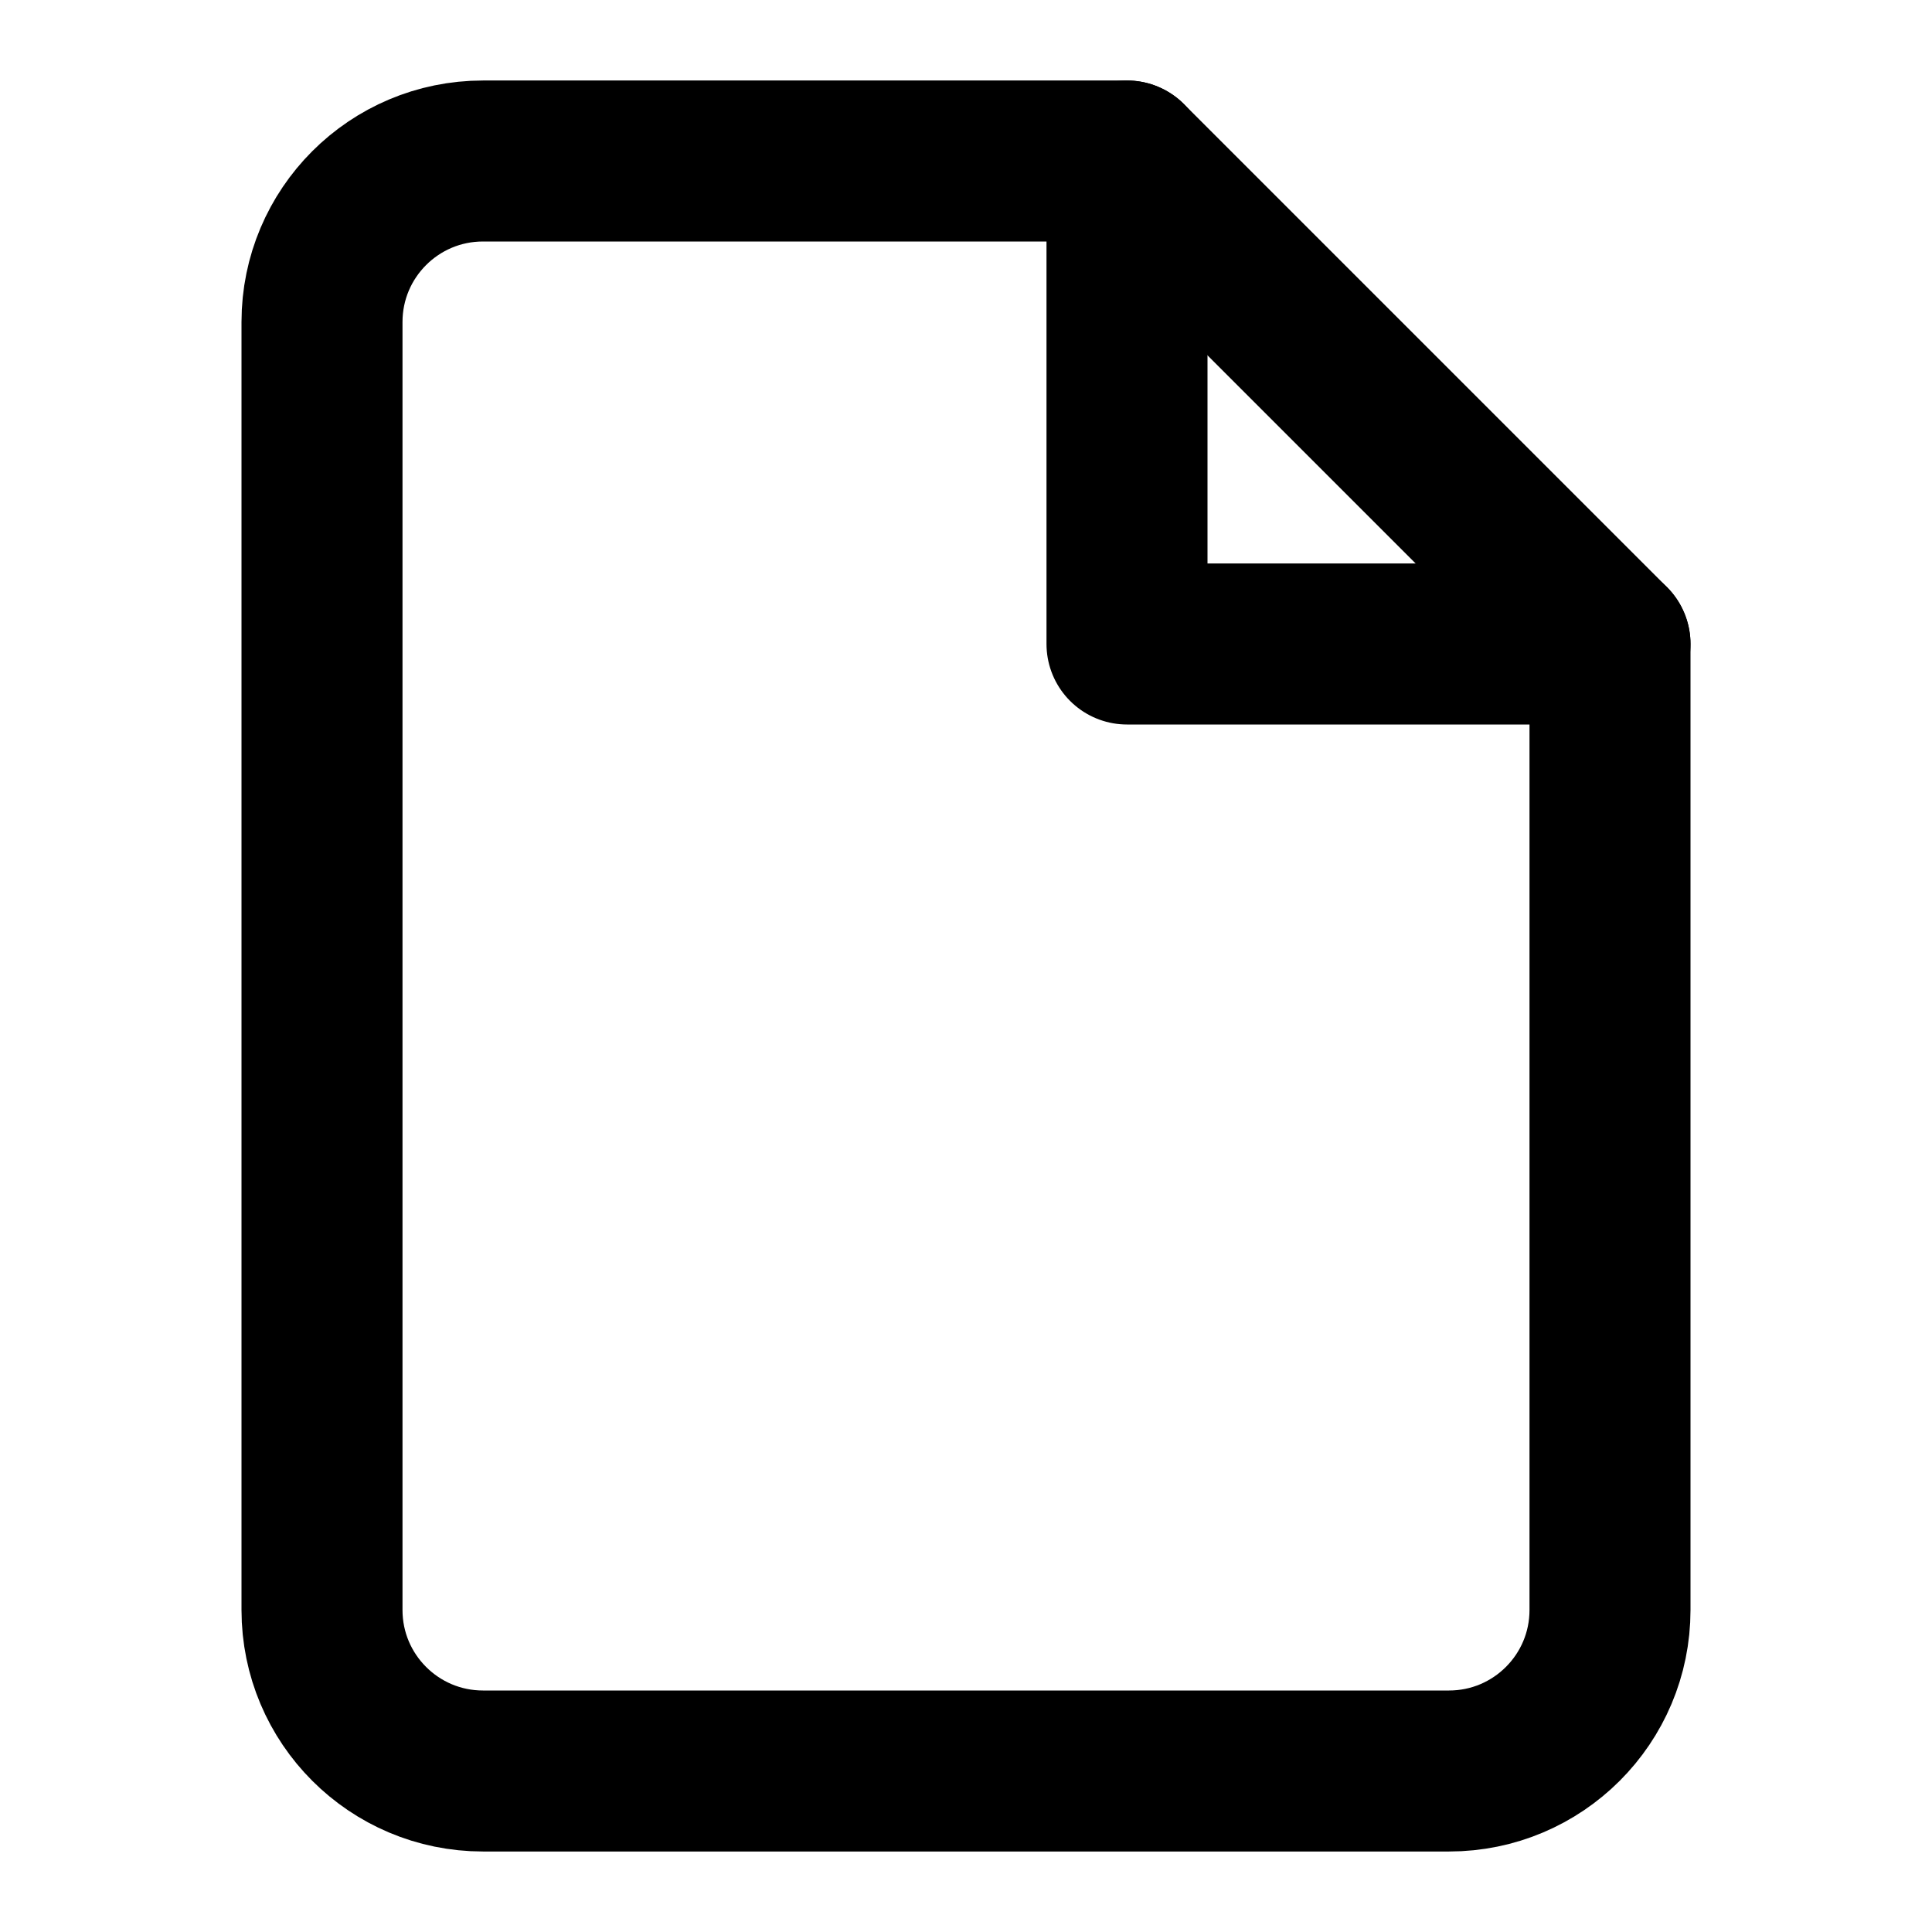
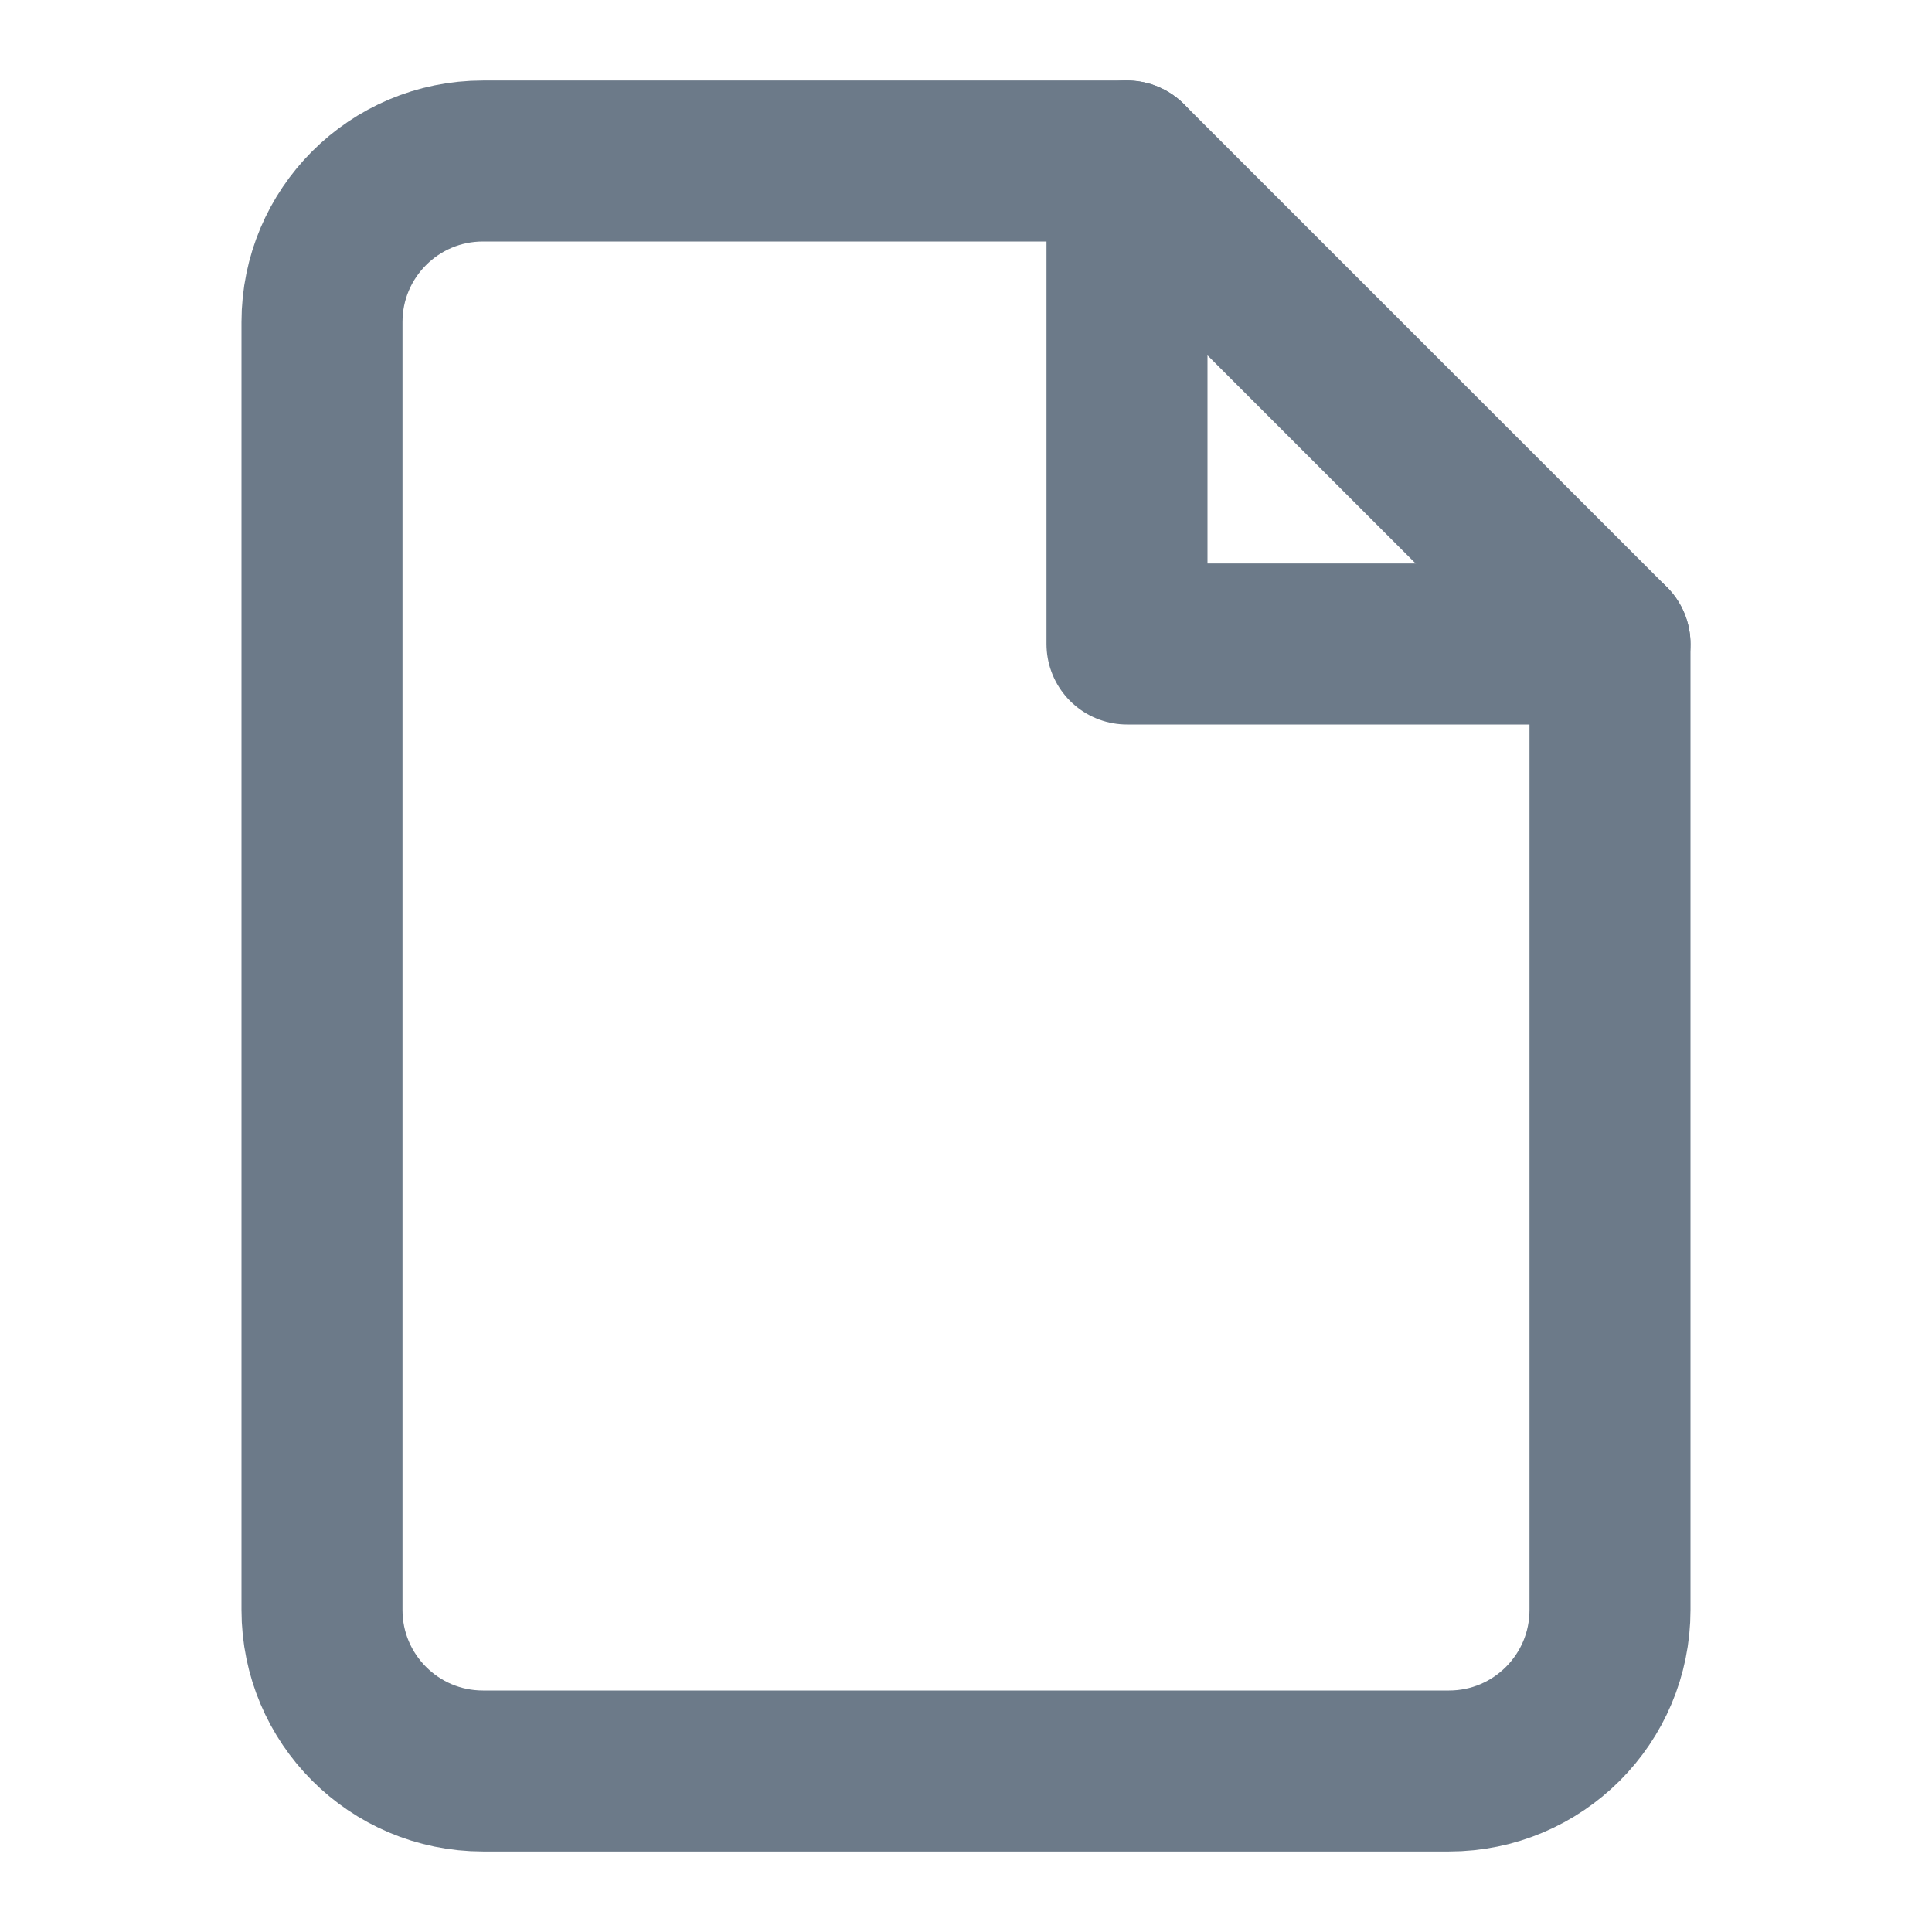
- <svg xmlns="http://www.w3.org/2000/svg" viewBox="0 0 24 24" fill="none" stroke="currentColor" stroke-width="2" stroke-linecap="round" stroke-linejoin="round">
+ <svg xmlns="http://www.w3.org/2000/svg" viewBox="0 0 24 24" fill="none" stroke="#6C7A89" stroke-width="2" stroke-linecap="round" stroke-linejoin="round">
  <path d="M14 2H6a2 2 0 0 0-2 2v16a2 2 0 0 0 2 2h12a2 2 0 0 0 2-2V8z" />
  <polyline points="14 2 14 8 20 8" />
</svg>
